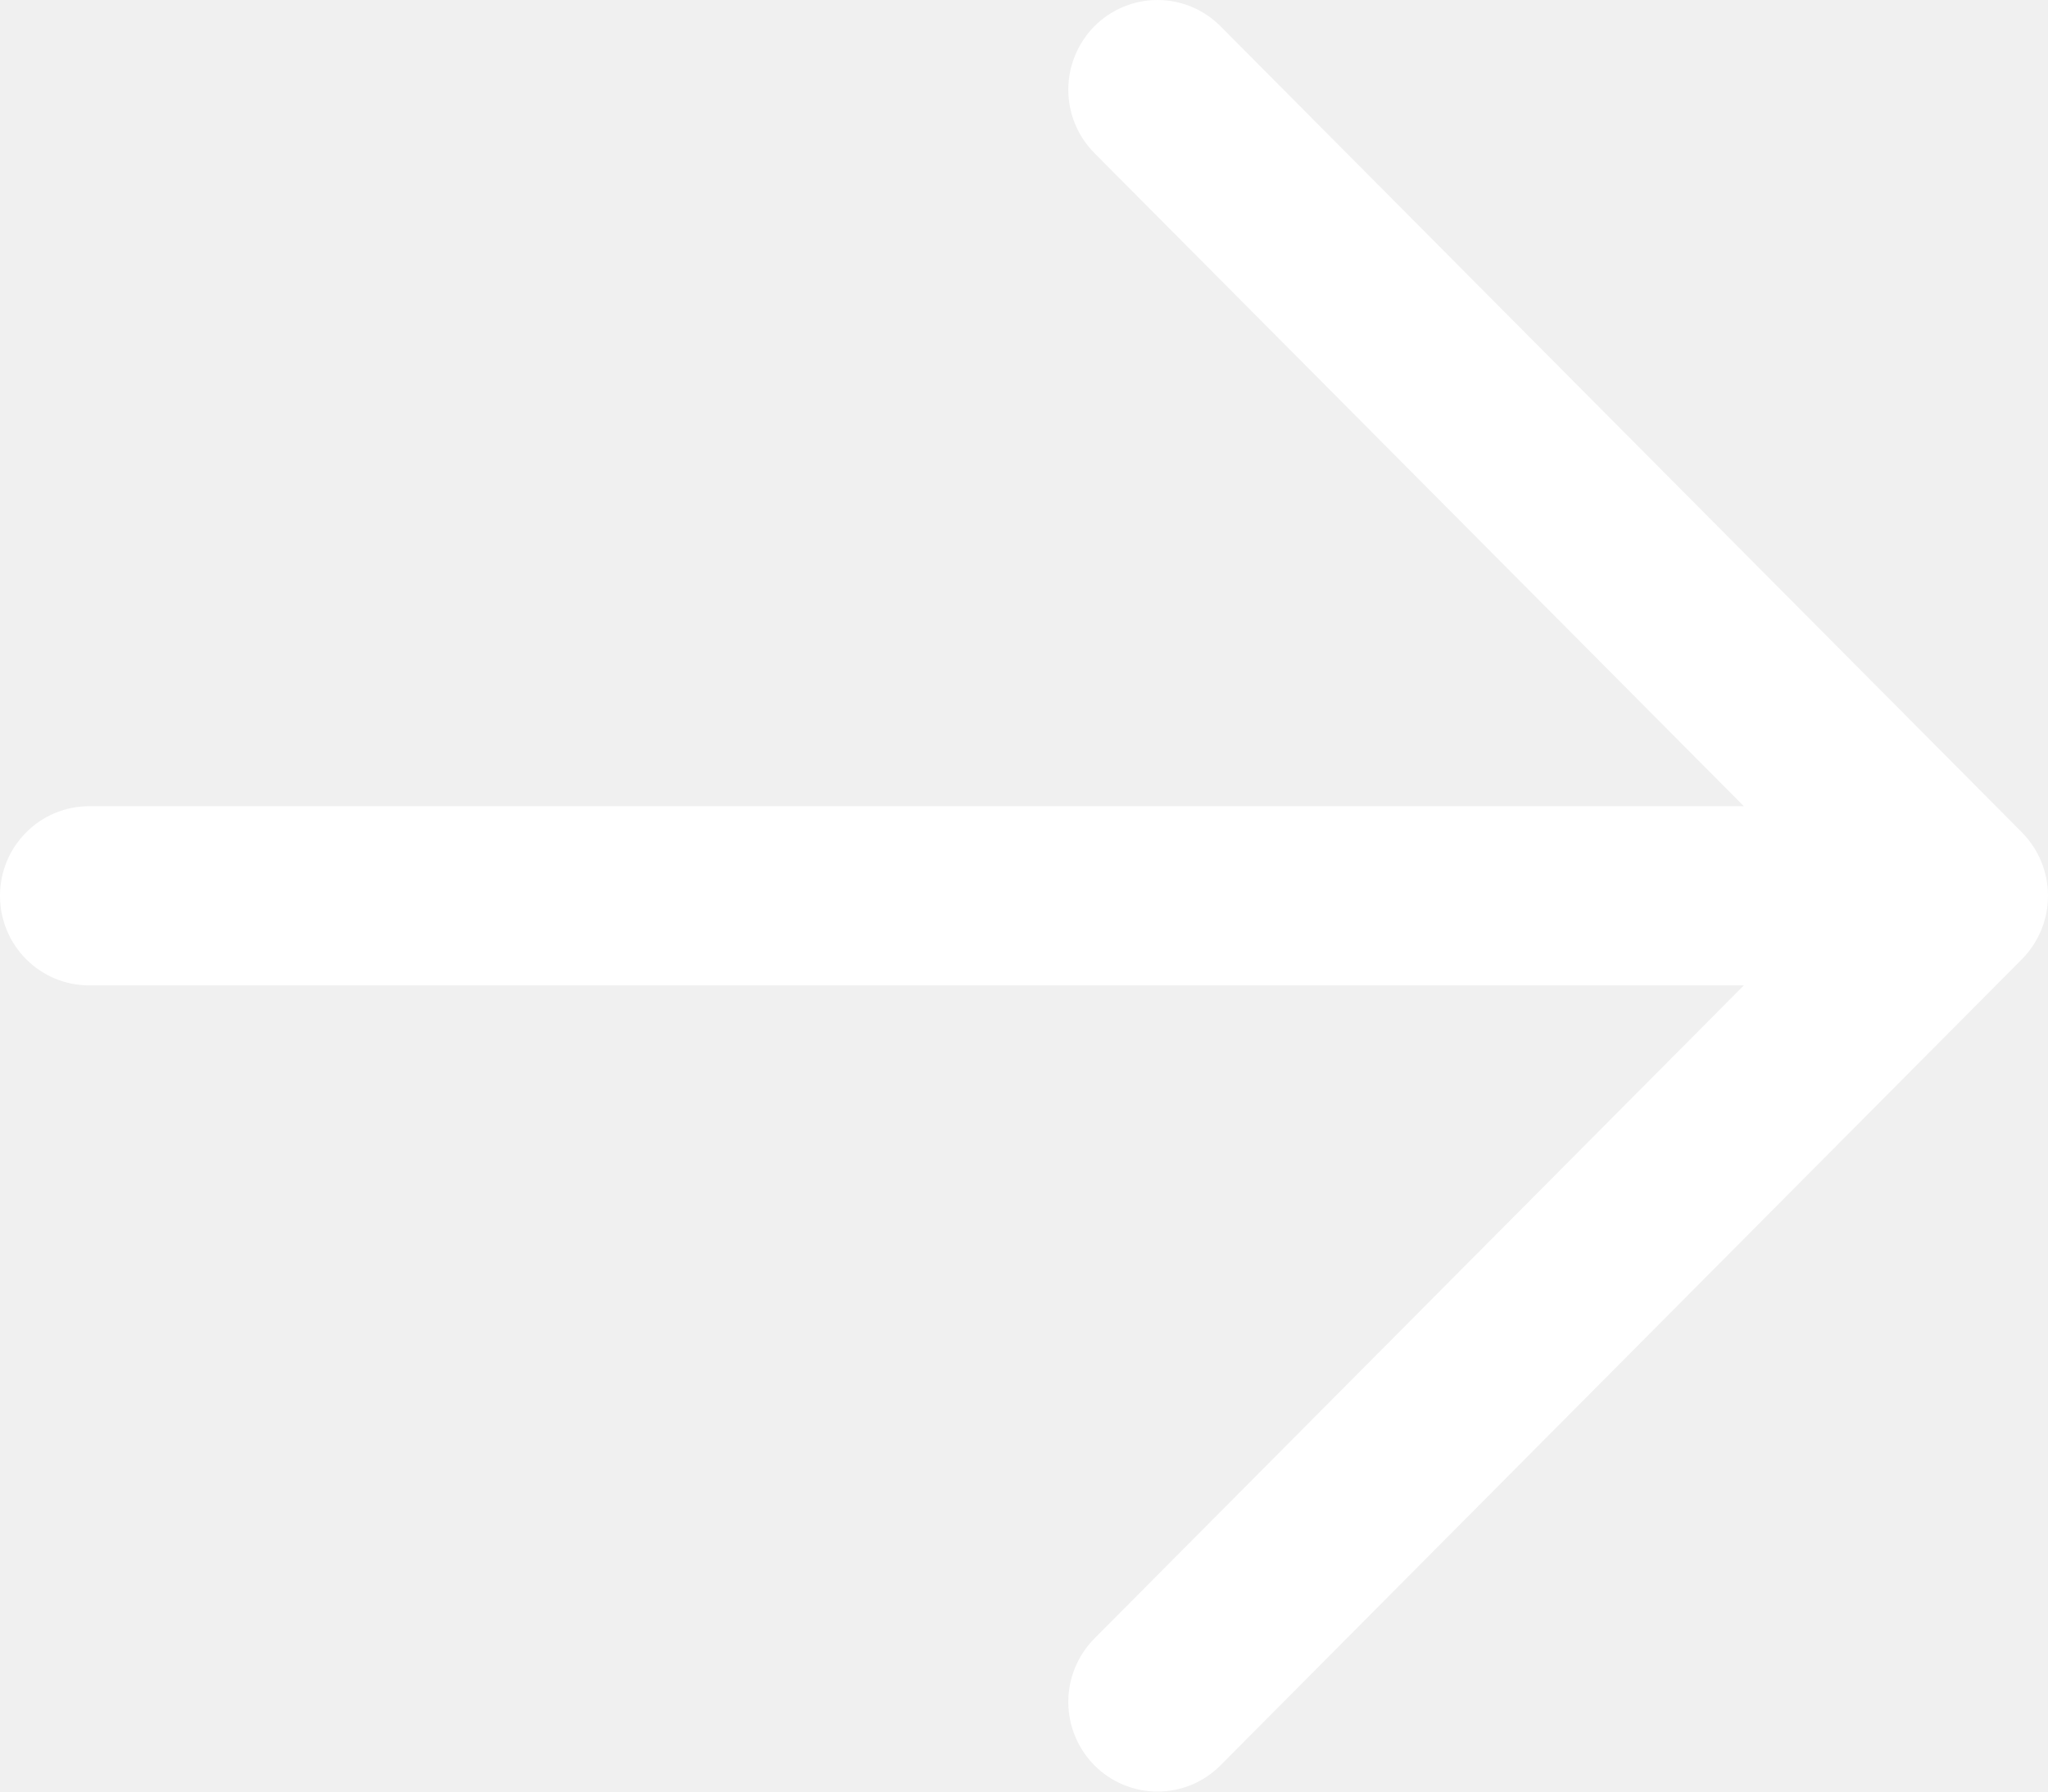
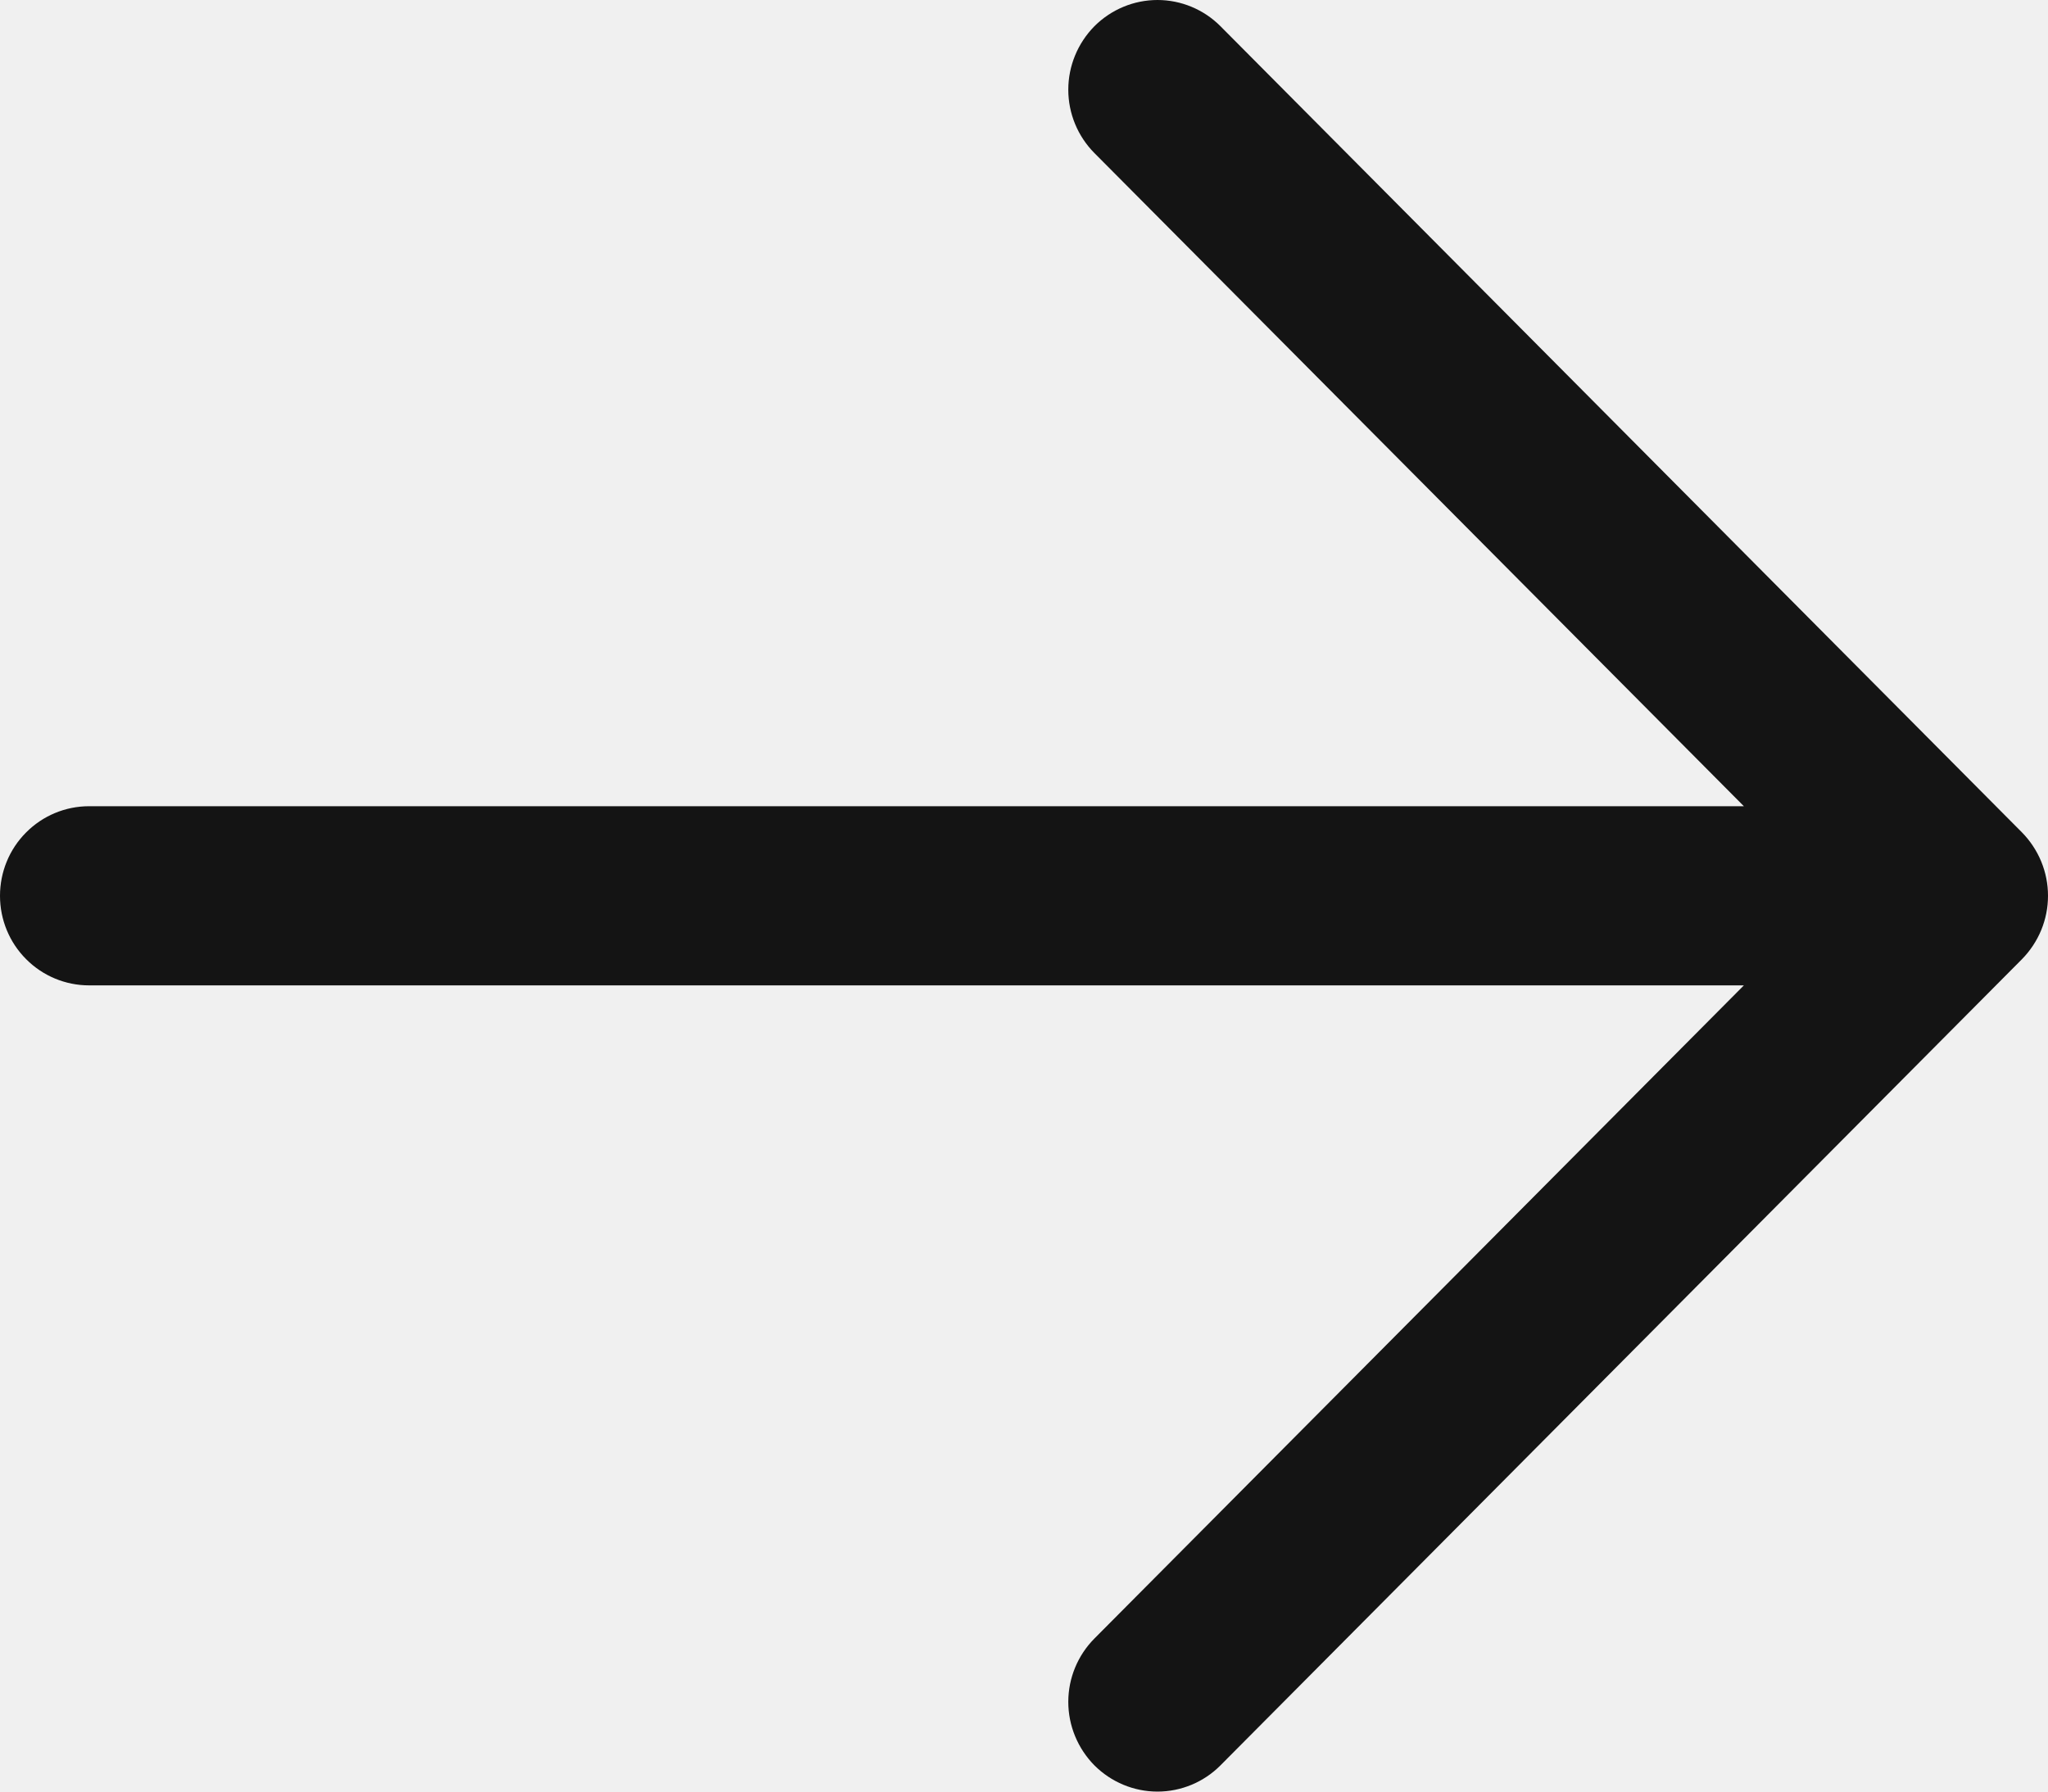
<svg xmlns="http://www.w3.org/2000/svg" width="16" height="14" viewBox="0 0 16 14" fill="none">
-   <path d="M13.624 6.3H0.696C0.511 6.3 0.334 6.374 0.204 6.505C0.073 6.636 0 6.814 0 7C0 7.186 0.073 7.364 0.204 7.495C0.334 7.626 0.511 7.7 0.696 7.7H13.624L8.55 12.804C8.42 12.935 8.346 13.113 8.346 13.299C8.346 13.485 8.42 13.663 8.55 13.795C8.681 13.926 8.858 14 9.043 14C9.227 14 9.405 13.926 9.535 13.795L15.796 7.496C15.86 7.431 15.912 7.353 15.947 7.268C15.982 7.183 16 7.092 16 7C16 6.908 15.982 6.817 15.947 6.732C15.912 6.647 15.86 6.569 15.796 6.504L9.535 0.205C9.405 0.074 9.227 0 9.043 0C8.858 0 8.681 0.074 8.55 0.205C8.42 0.337 8.346 0.515 8.346 0.701C8.346 0.887 8.42 1.065 8.55 1.196L13.624 6.3Z" fill="white" />
+   <path d="M13.624 6.3H0.696C0.511 6.3 0.334 6.374 0.204 6.505C0.073 6.636 0 6.814 0 7C0 7.186 0.073 7.364 0.204 7.495C0.334 7.626 0.511 7.7 0.696 7.7H13.624L8.55 12.804C8.42 12.935 8.346 13.113 8.346 13.299C8.346 13.485 8.42 13.663 8.55 13.795C8.681 13.926 8.858 14 9.043 14C9.227 14 9.405 13.926 9.535 13.795L15.796 7.496C15.86 7.431 15.912 7.353 15.947 7.268C15.982 7.183 16 7.092 16 7C16 6.908 15.982 6.817 15.947 6.732C15.912 6.647 15.86 6.569 15.796 6.504L9.535 0.205C9.405 0.074 9.227 0 9.043 0C8.858 0 8.681 0.074 8.55 0.205C8.42 0.337 8.346 0.515 8.346 0.701C8.346 0.887 8.42 1.065 8.55 1.196L13.624 6.3Z" fill="#141414" />
</svg>
